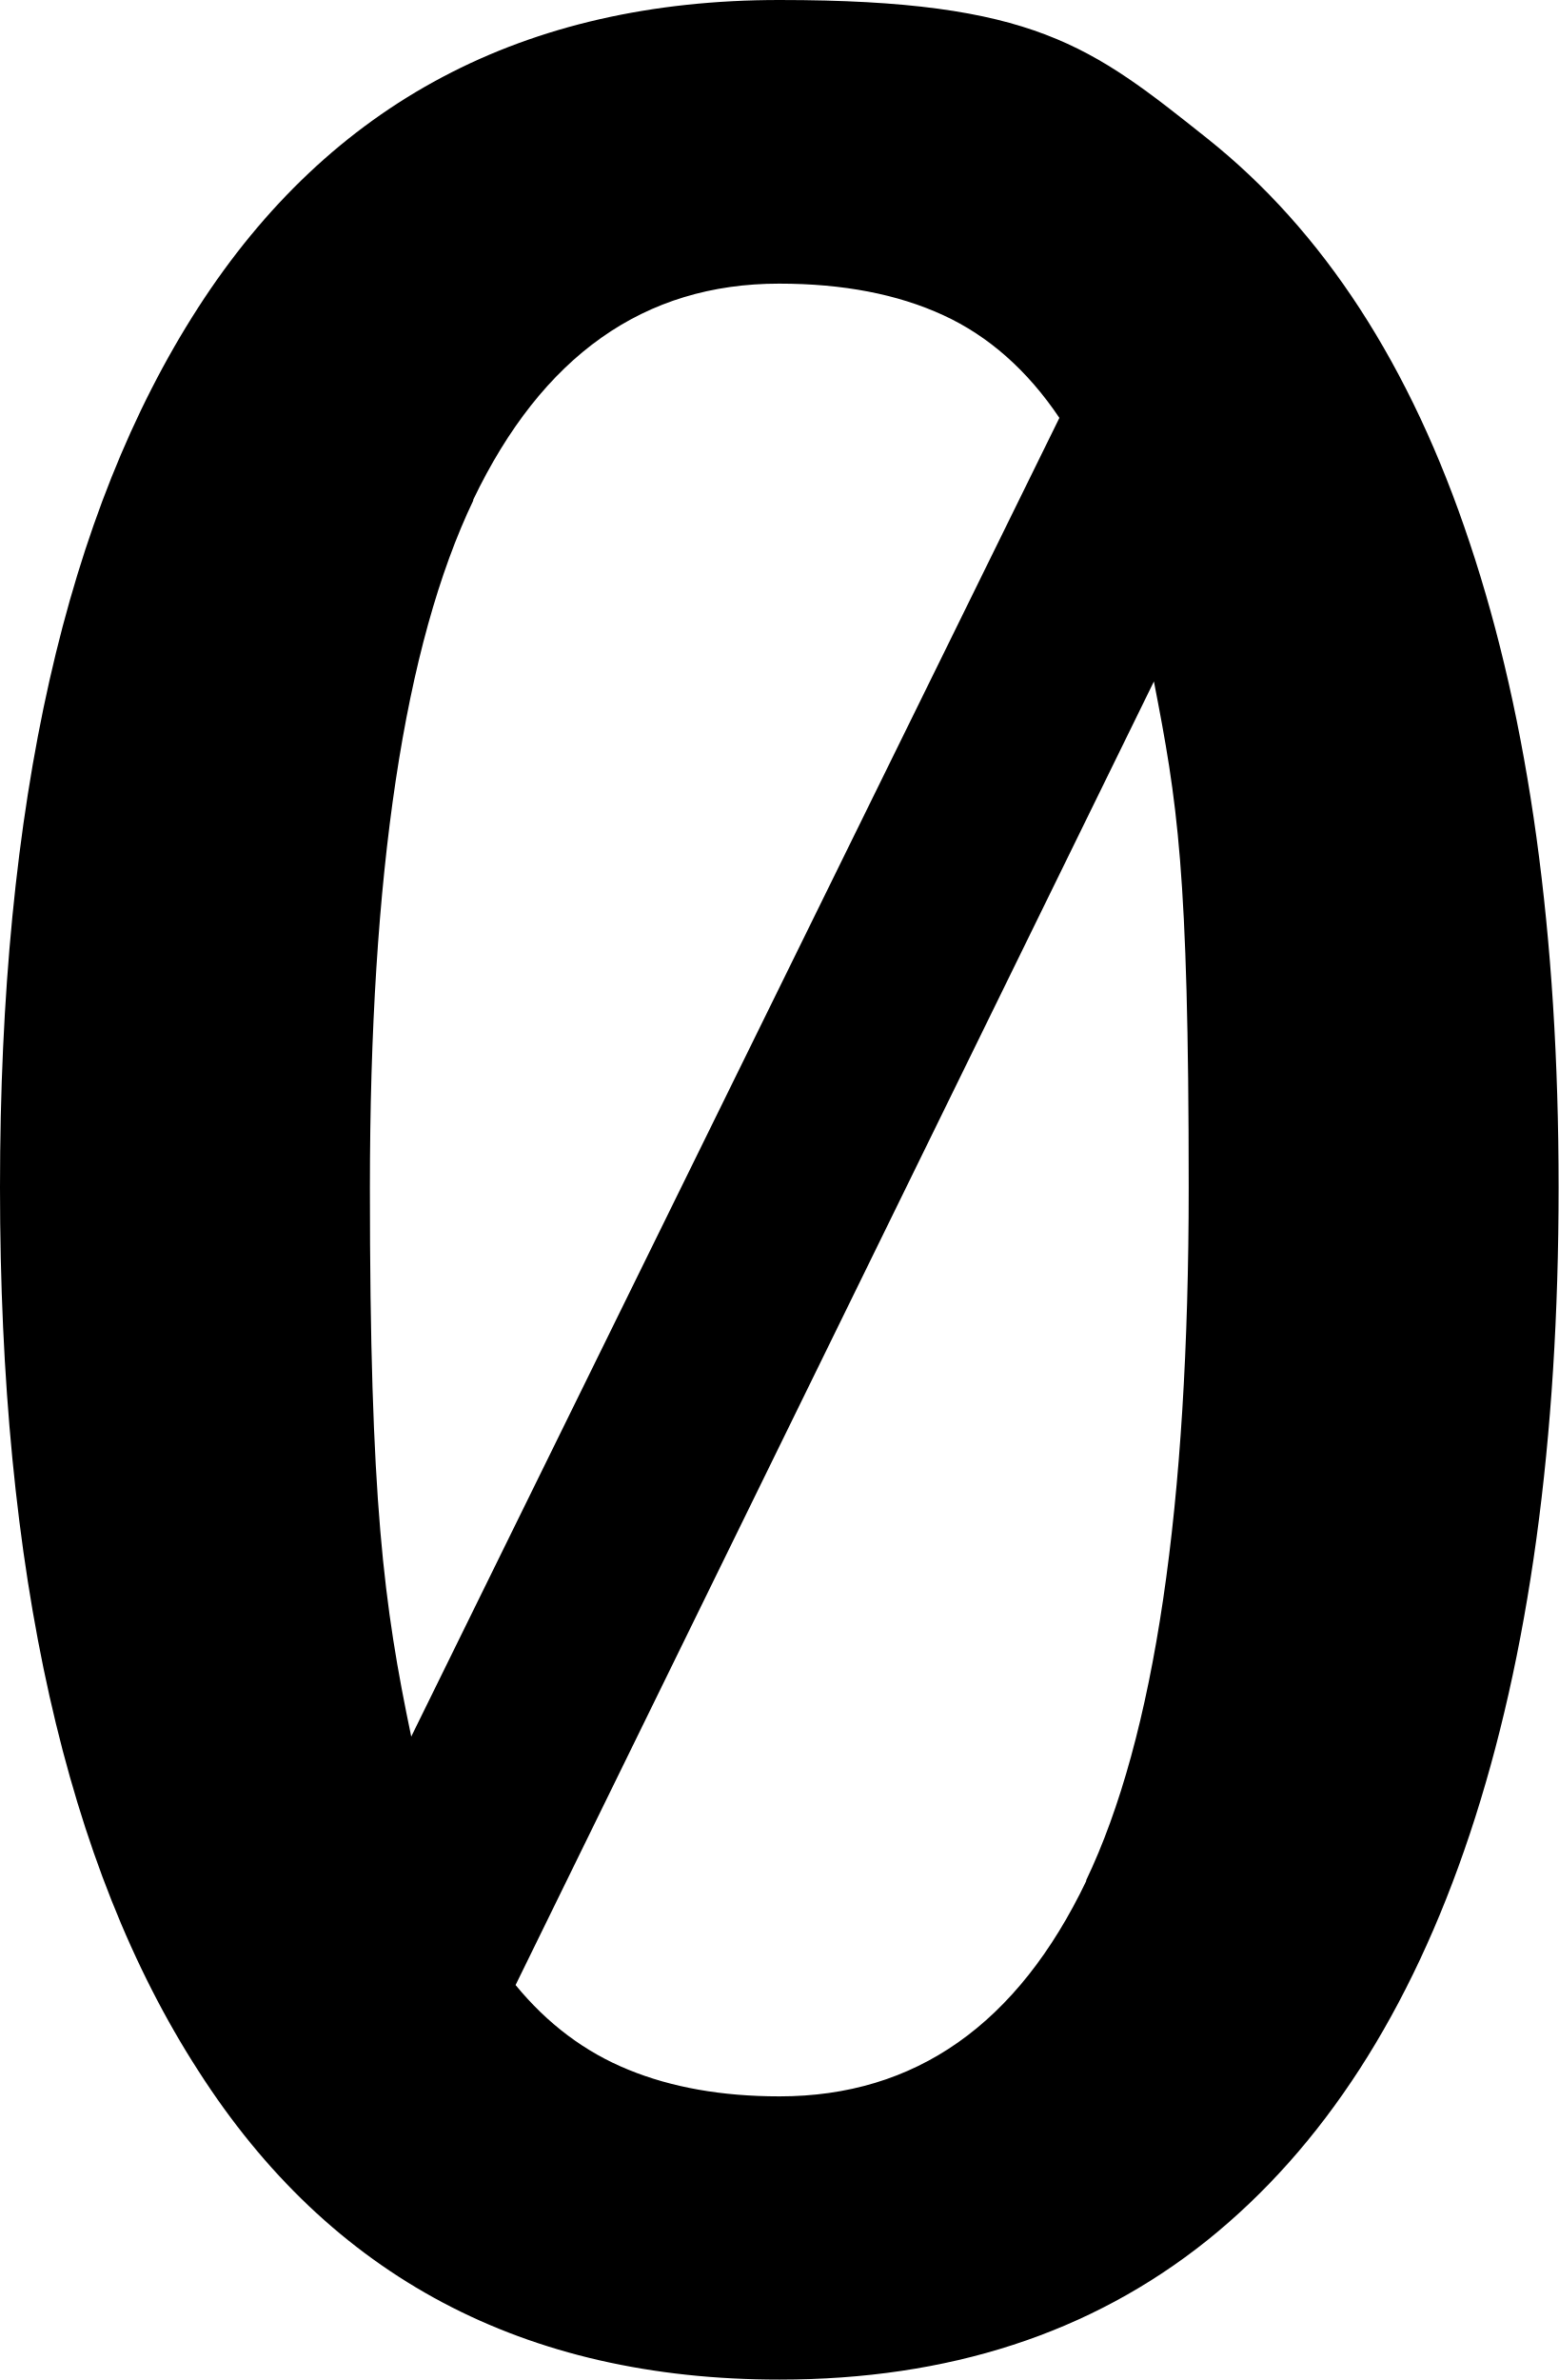
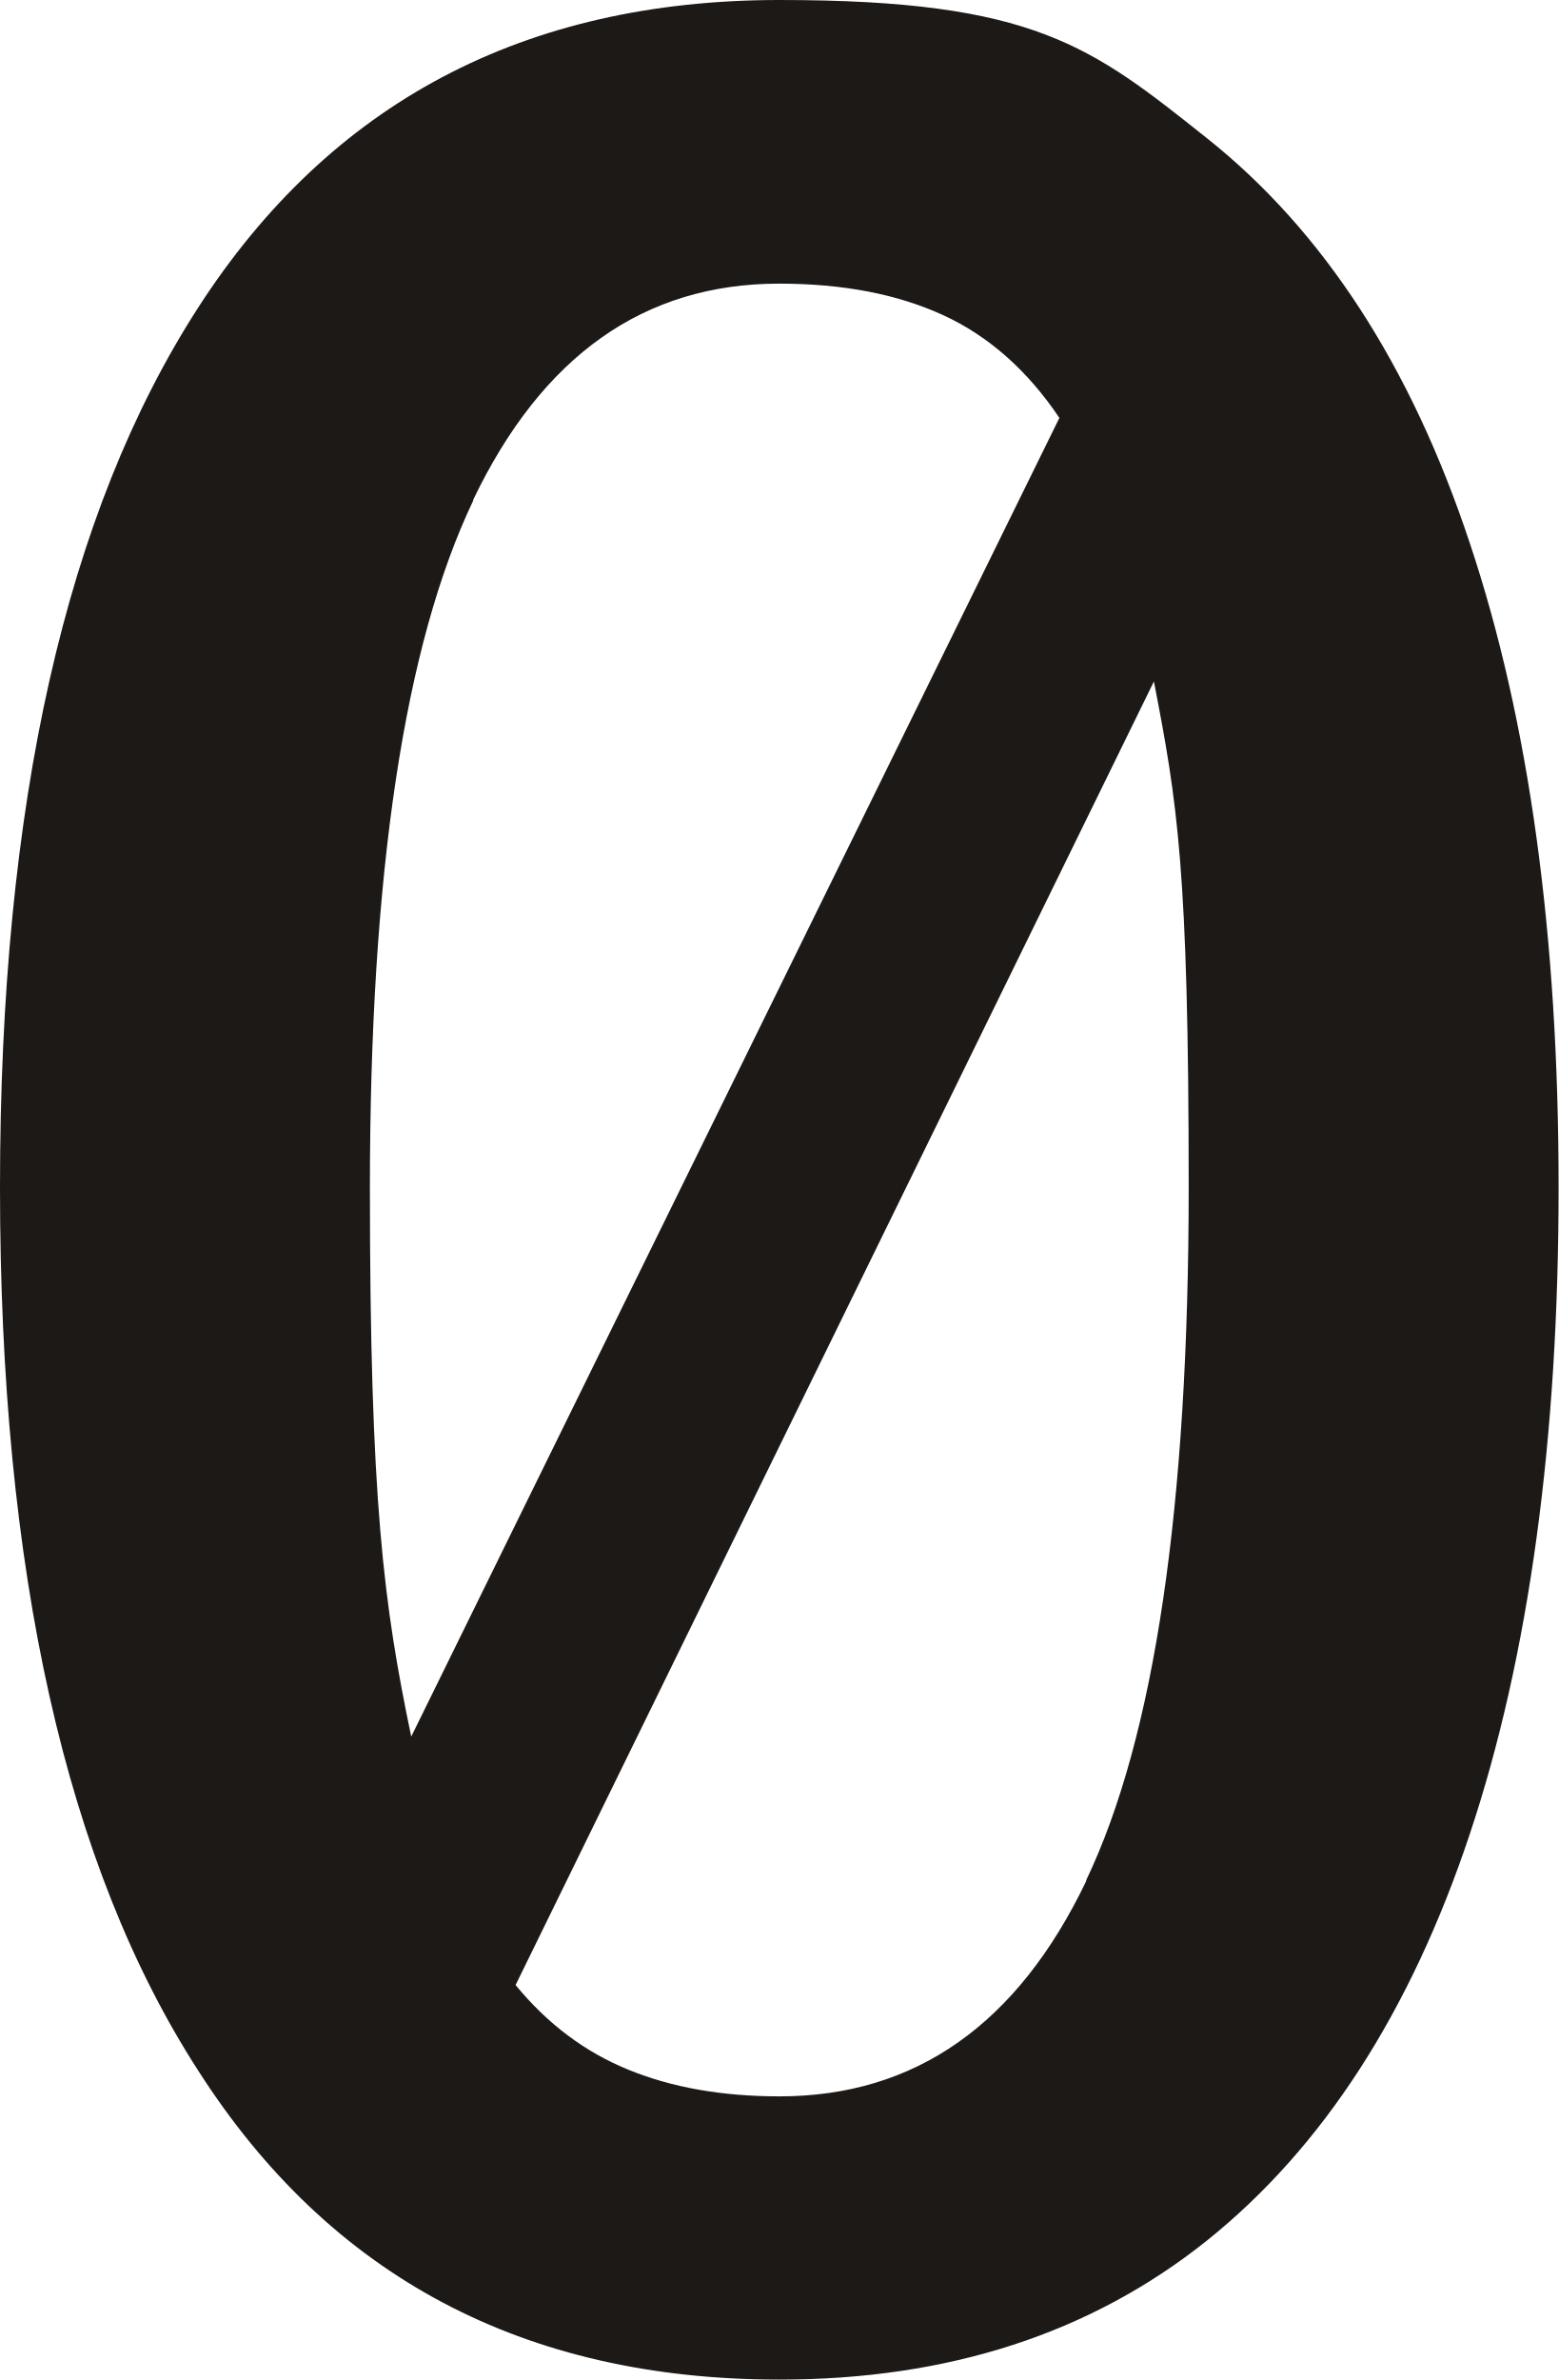
<svg xmlns="http://www.w3.org/2000/svg" width="100%" id="Camada_1" data-name="Camada 1" version="1.1" viewBox="0 0 380.9 581.5">
  <defs>
    <style>
      .cls-1 {
-         fill: #000;
+         fill: #1c1917;
        stroke-width: 0px;
      }
    </style>
  </defs>
  <path class="cls-1" d="M295,33.8c28.4,22.6,49.8,55.5,64.2,98.9,14.5,43.4,21.7,95.8,21.7,157.4s-7.2,114.5-21.7,158c-14.5,43.5-35.9,76.6-64.2,99.3-28.4,22.7-63.2,34-104.5,34-62.4,0-109.8-25.1-142-75.4C16.1,455.9,0,383.9,0,290.1S16.1,125.3,48.4,75.2C80.7,25.1,128.1,0,190.5,0s76.2,11.3,104.5,33.8ZM115.7,122.2c-16.9,35.3-25.3,91.3-25.3,168s3.4,102,10.1,134.1L258.9,102.1c-7.8-11.6-17.3-20-28.4-25.1-11.1-5.1-24.4-7.7-40.1-7.7-33,0-57.9,17.6-74.8,52.9ZM265.4,459.5c16.8-35.1,25.1-91.6,25.1-169.4s-2.8-94.2-8.5-123.6L126,485c7.8,9.5,17,16.4,27.6,20.7,10.5,4.3,22.8,6.5,36.9,6.5,33.2,0,58.2-17.6,75-52.7Z" />
</svg>
